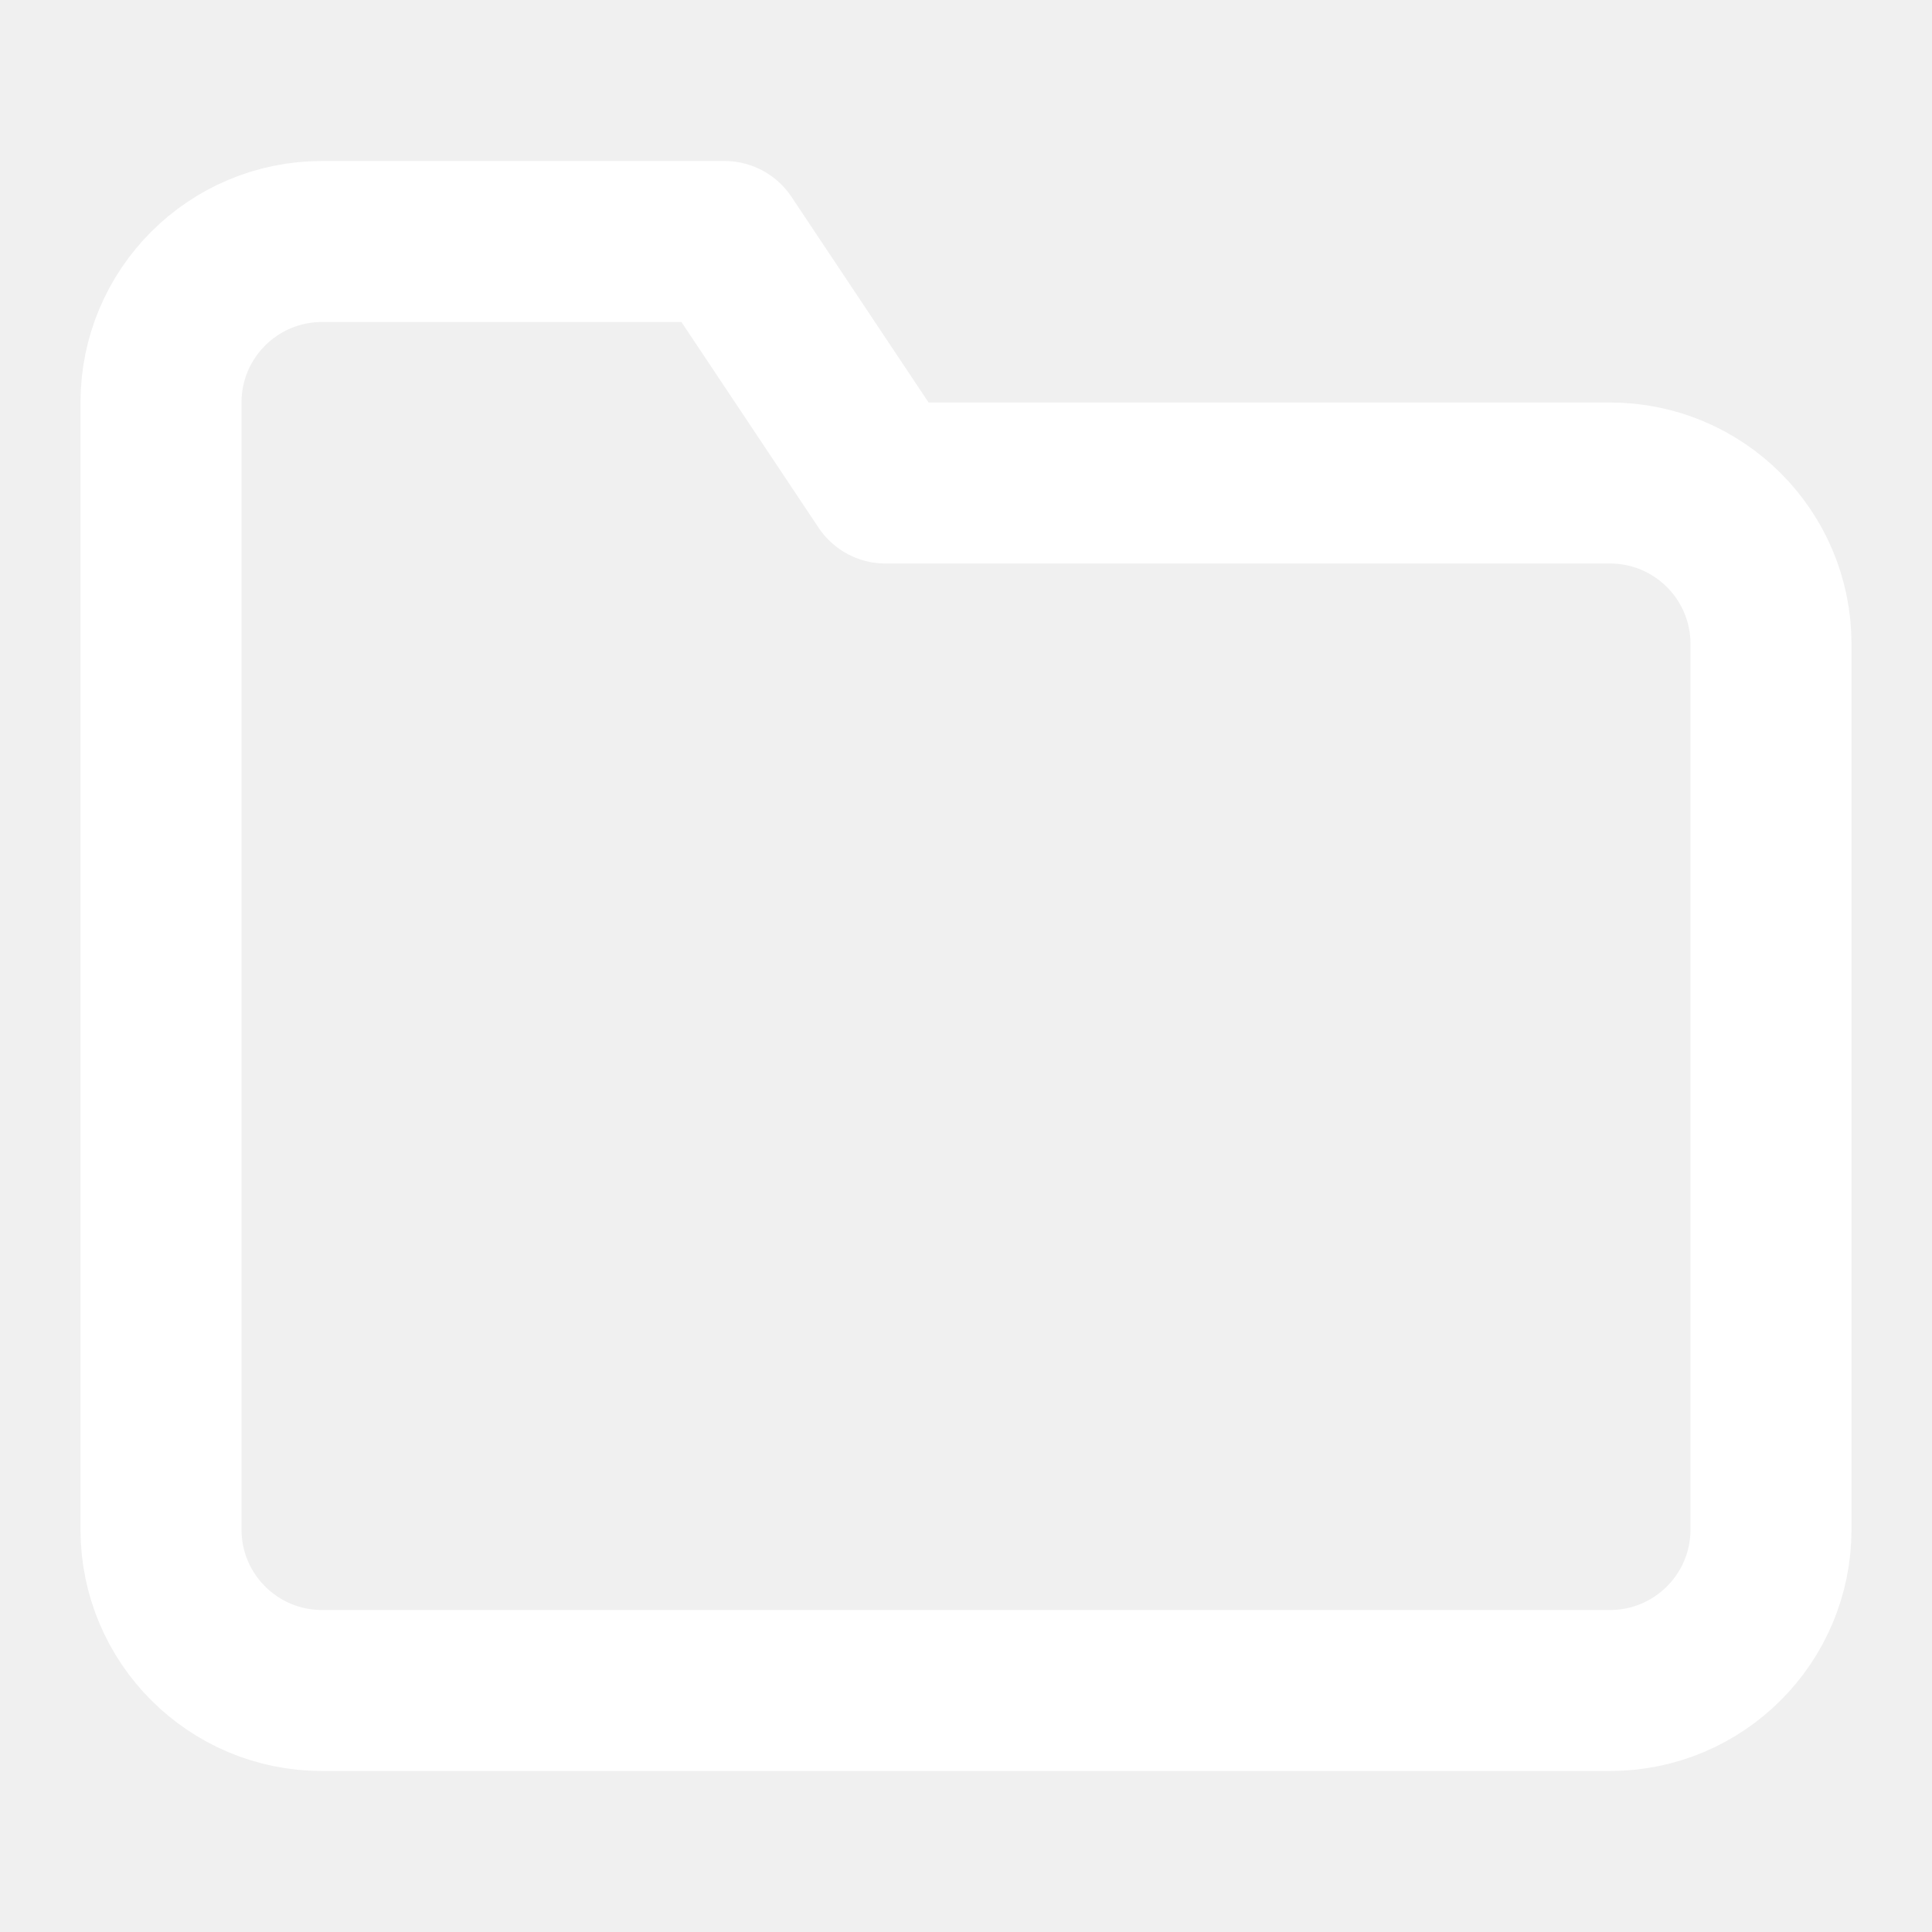
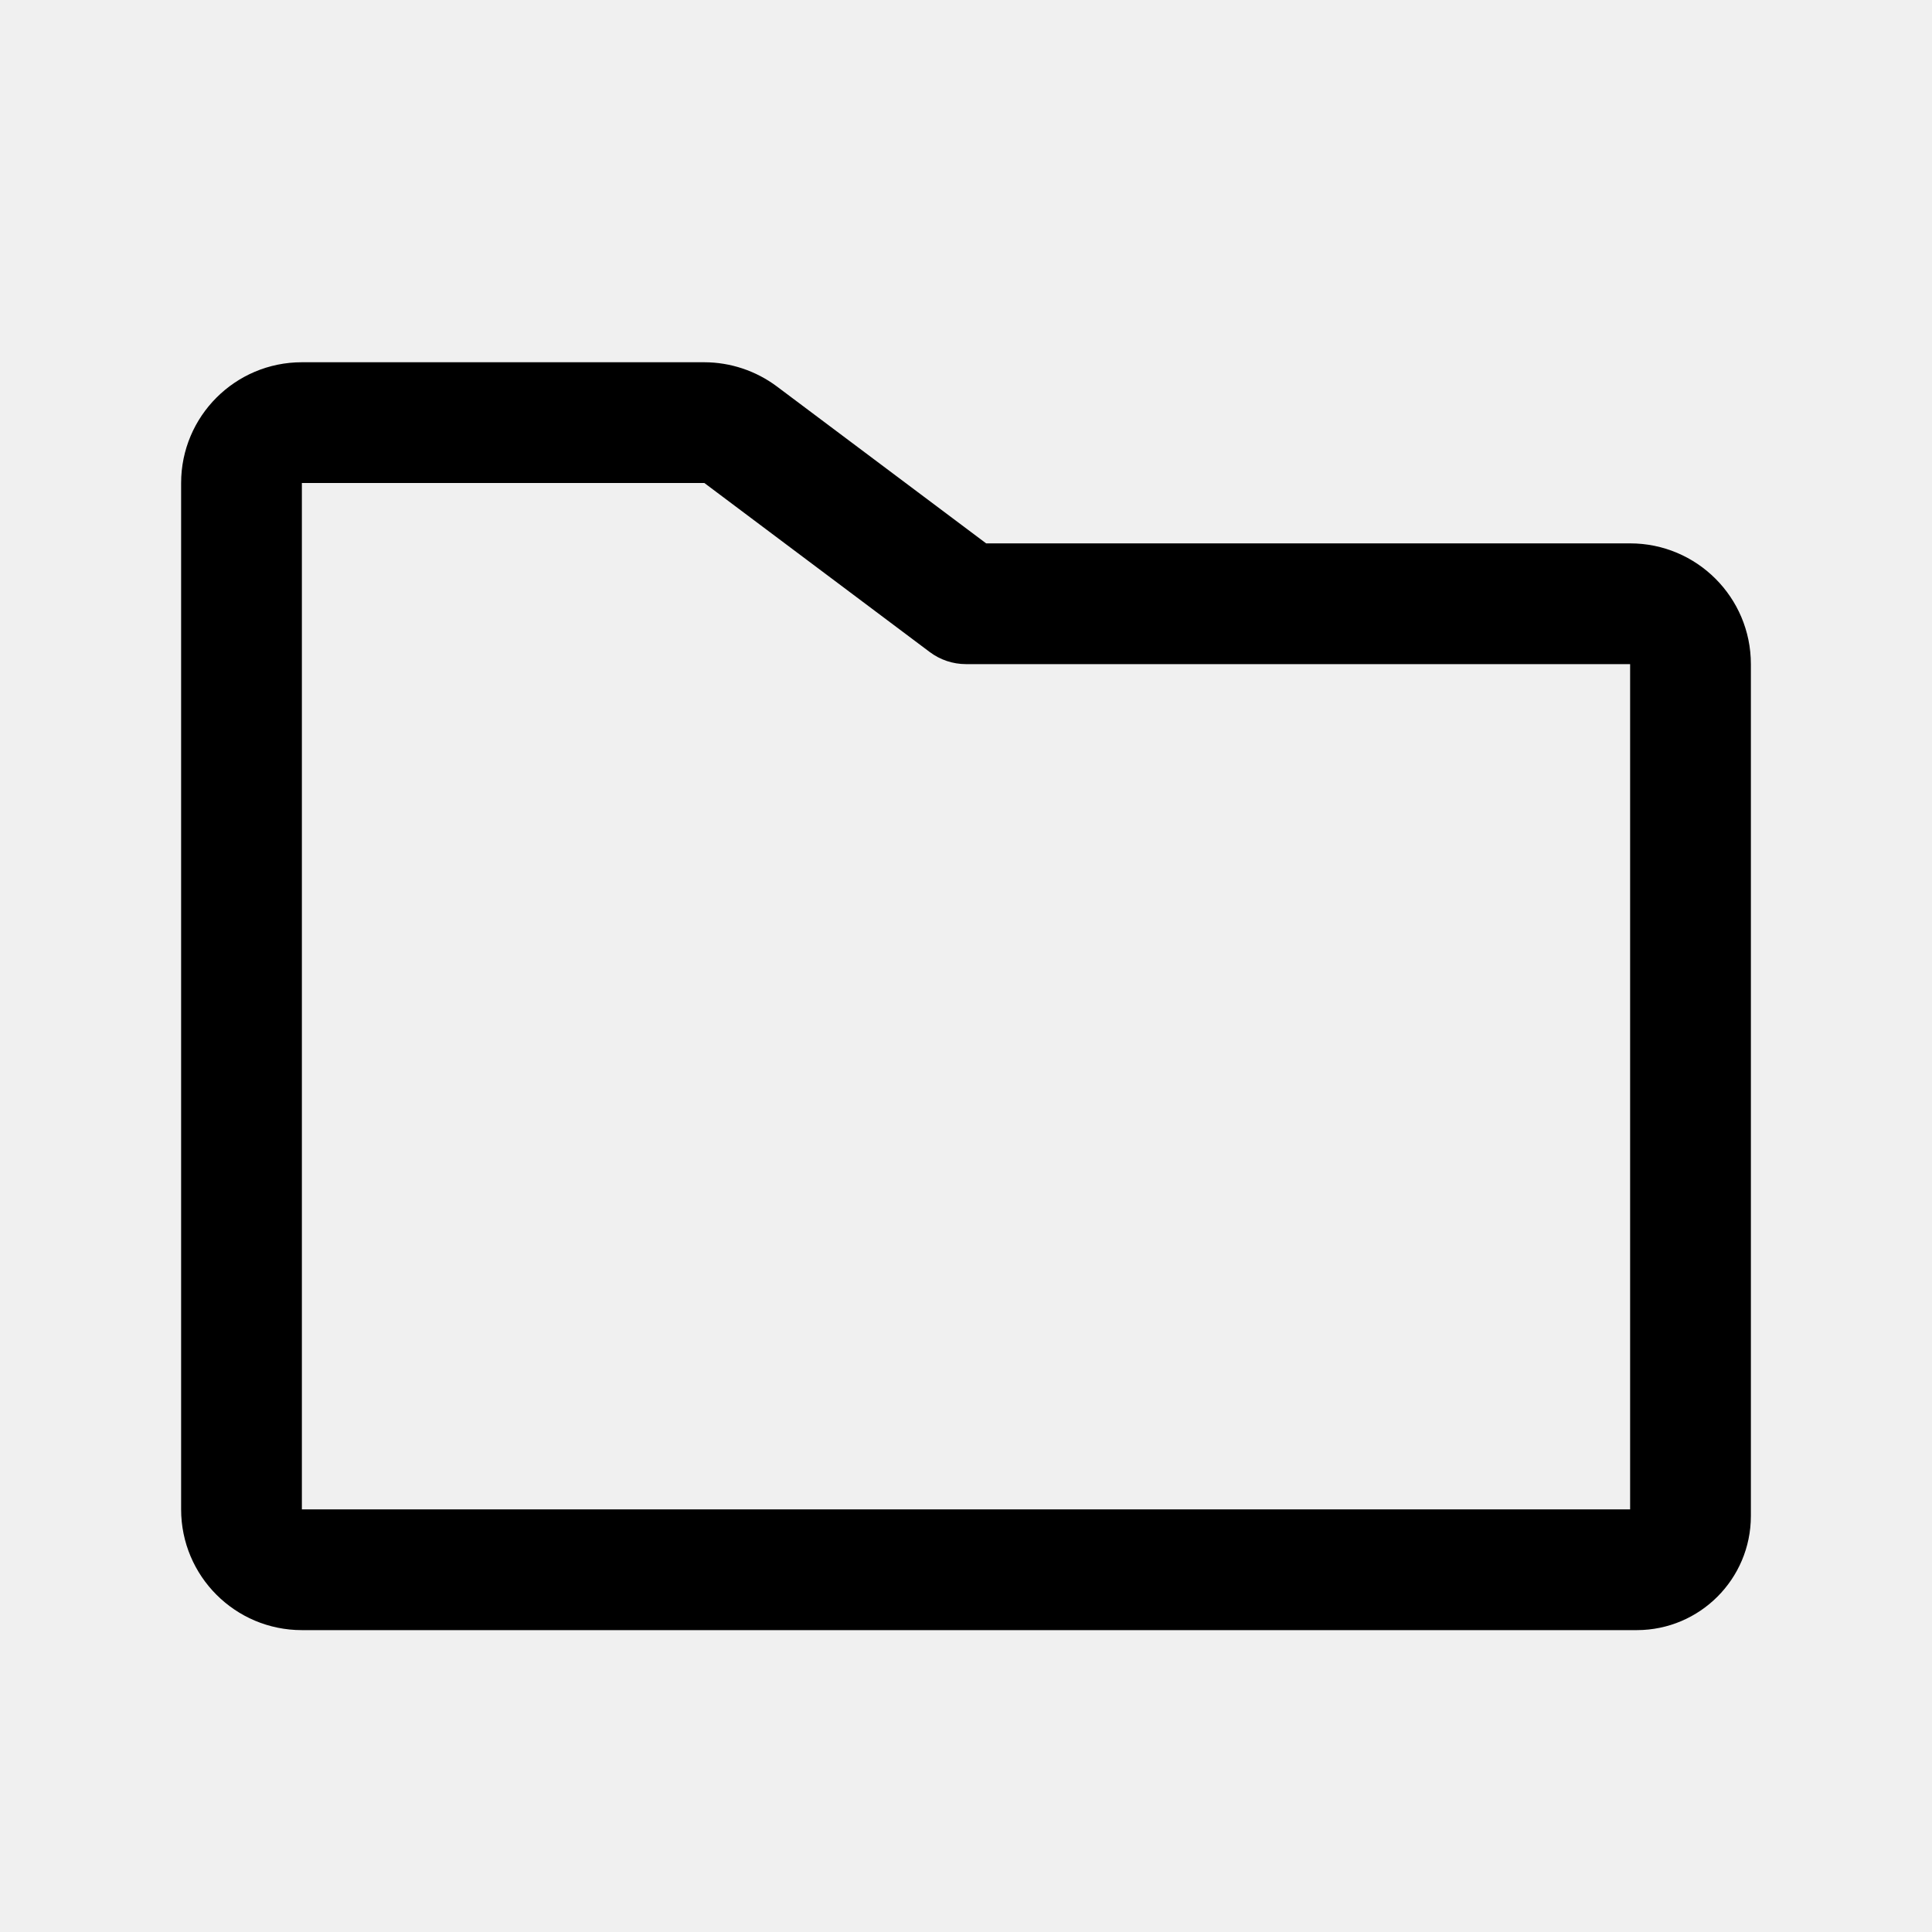
- <svg xmlns="http://www.w3.org/2000/svg" width="24" height="24" viewBox="0 0 24 24" fill="none" stroke="white" stroke-width="2" stroke-linecap="round" stroke-linejoin="round">
-   <path d="M22 19a2 2 0 0 1-2 2H4a2 2 0 0 1-2-2V5a2 2 0 0 1 2-2h5l2 3h9a2 2 0 0 1 2 2z" />
+ <svg xmlns="http://www.w3.org/2000/svg" viewBox="0 0 256 256" fill="currentColor">
+   <path d="M216,72H130.67L102.93,51.2a16.12,16.12,0,0,0-9.6-3.2H40A16,16,0,0,0,24,64V200a16,16,0,0,0,16,16H216.89A15.13,15.13,0,0,0,232,200.89V88A16,16,0,0,0,216,72Zm0,128H40V64H93.33L123.2,86.4A8,8,0,0,0,128,88h88Z" />
</svg>
